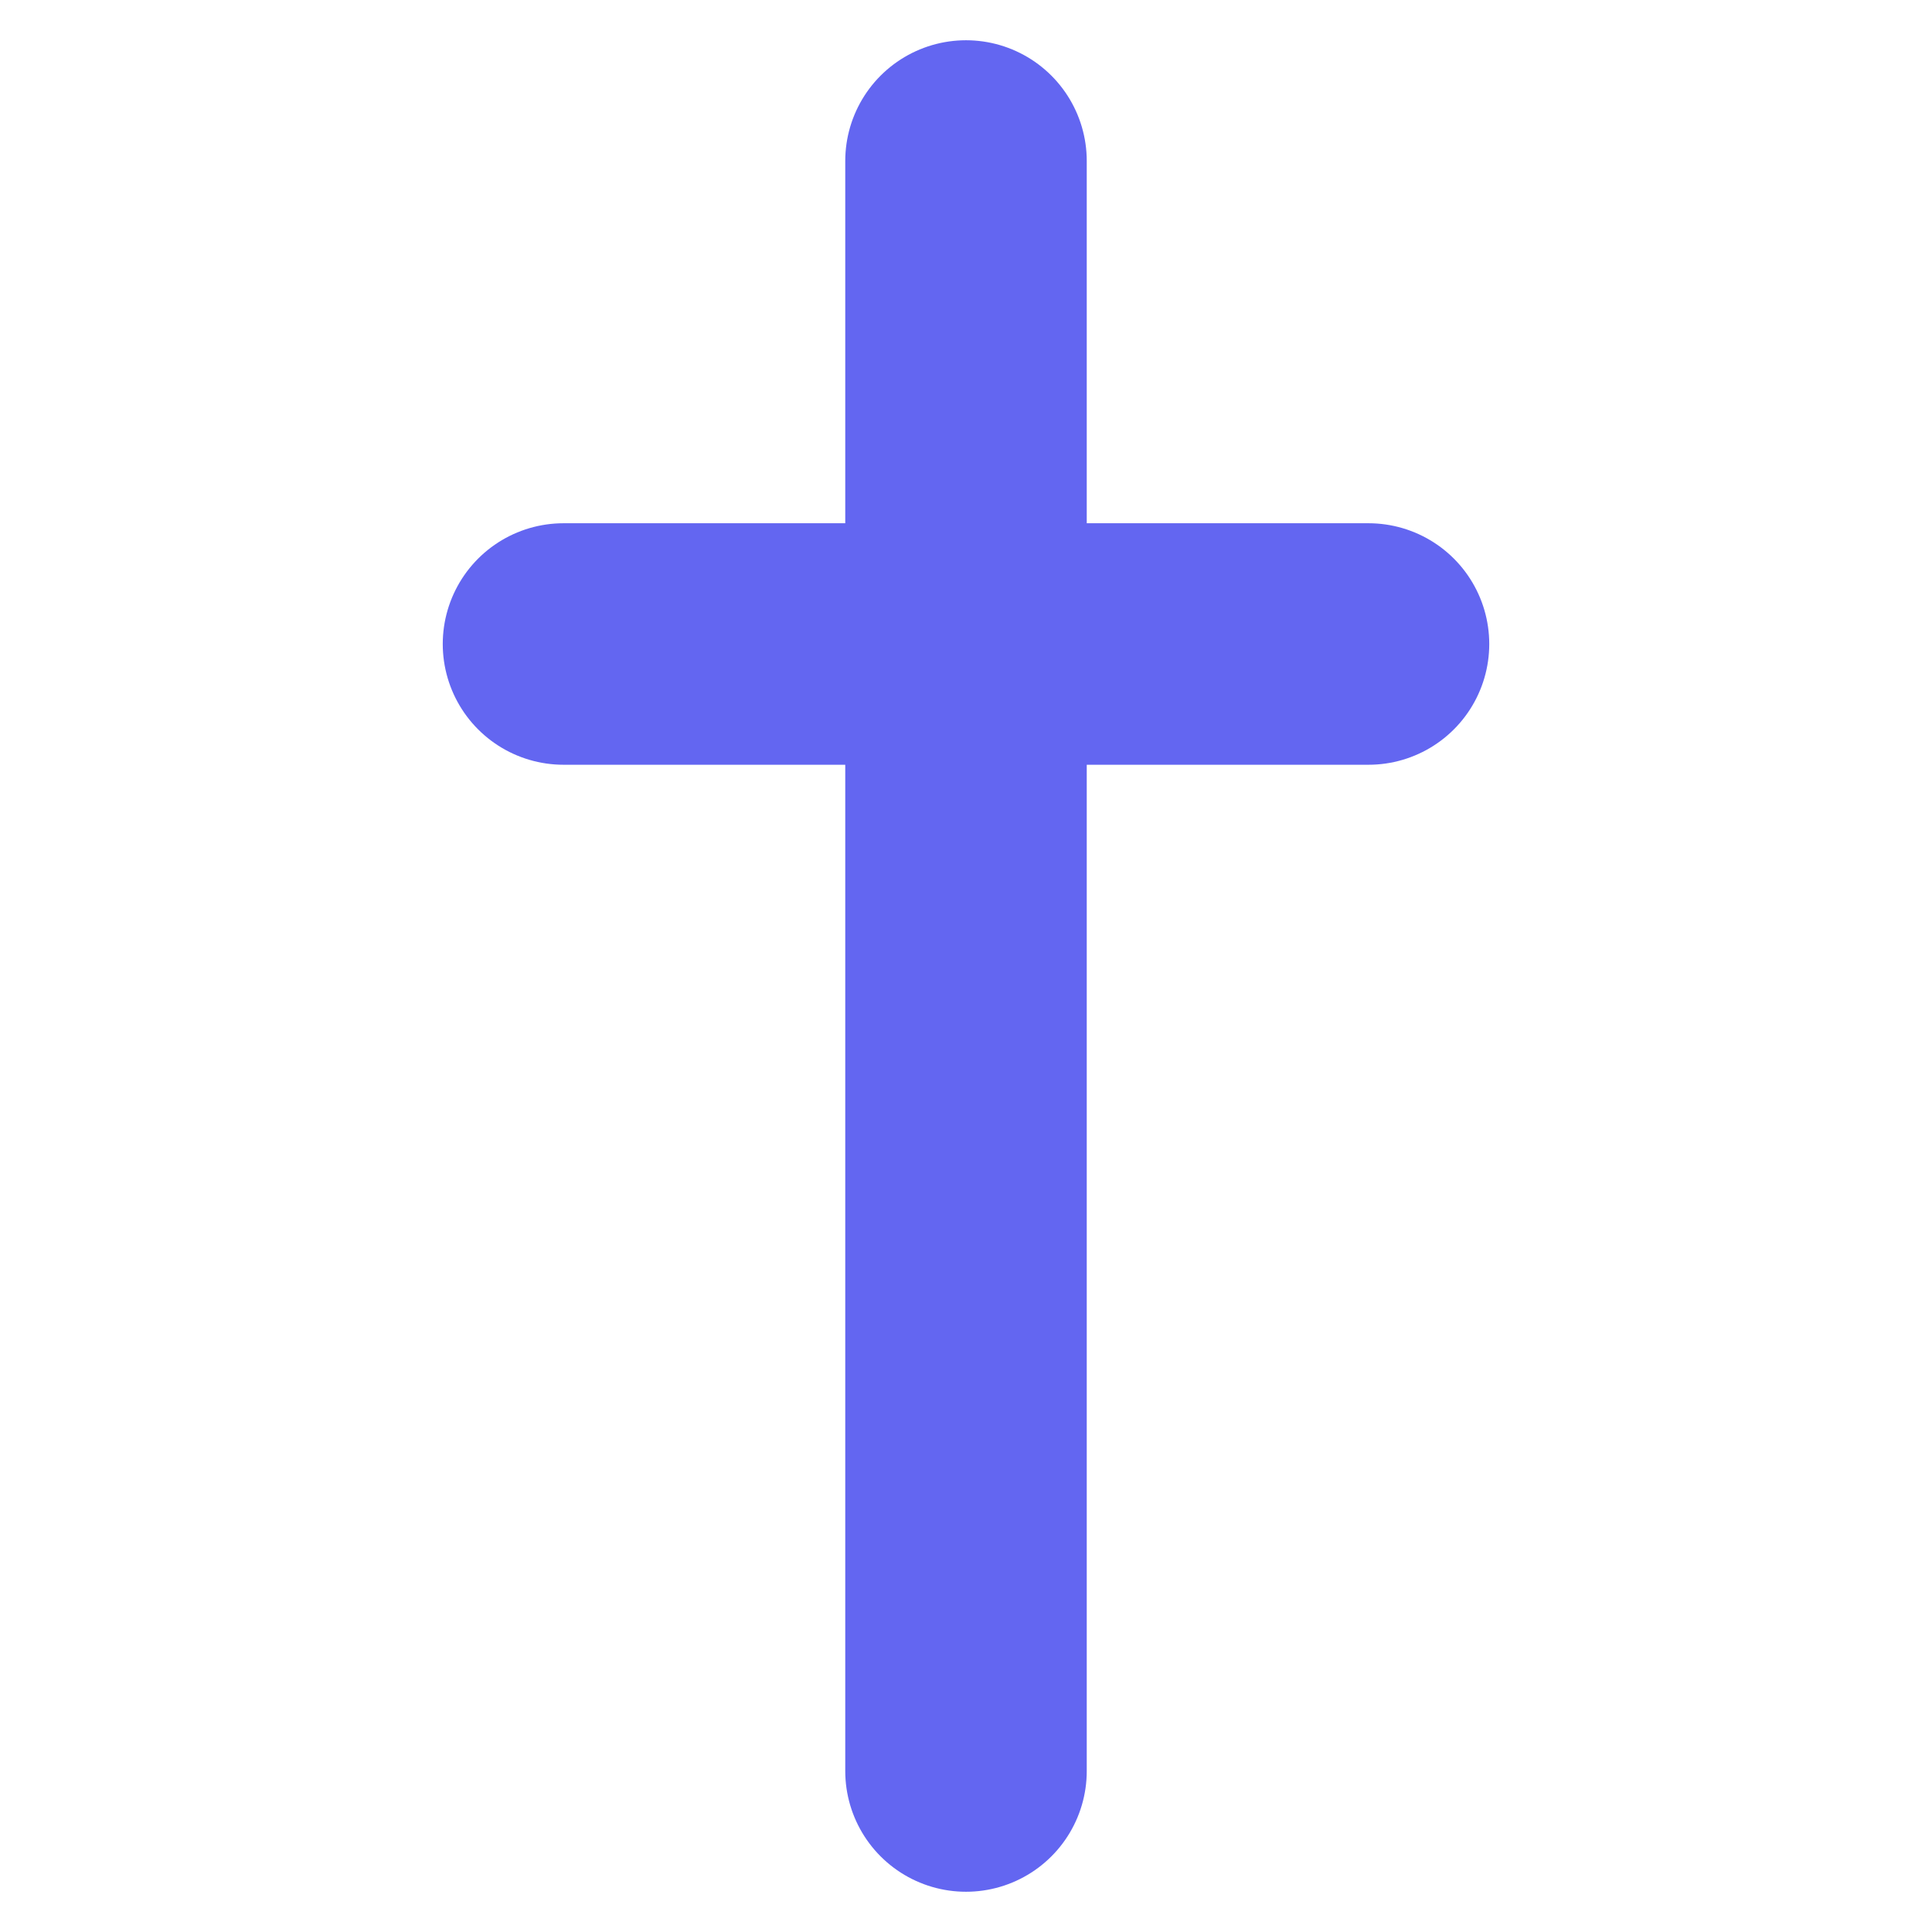
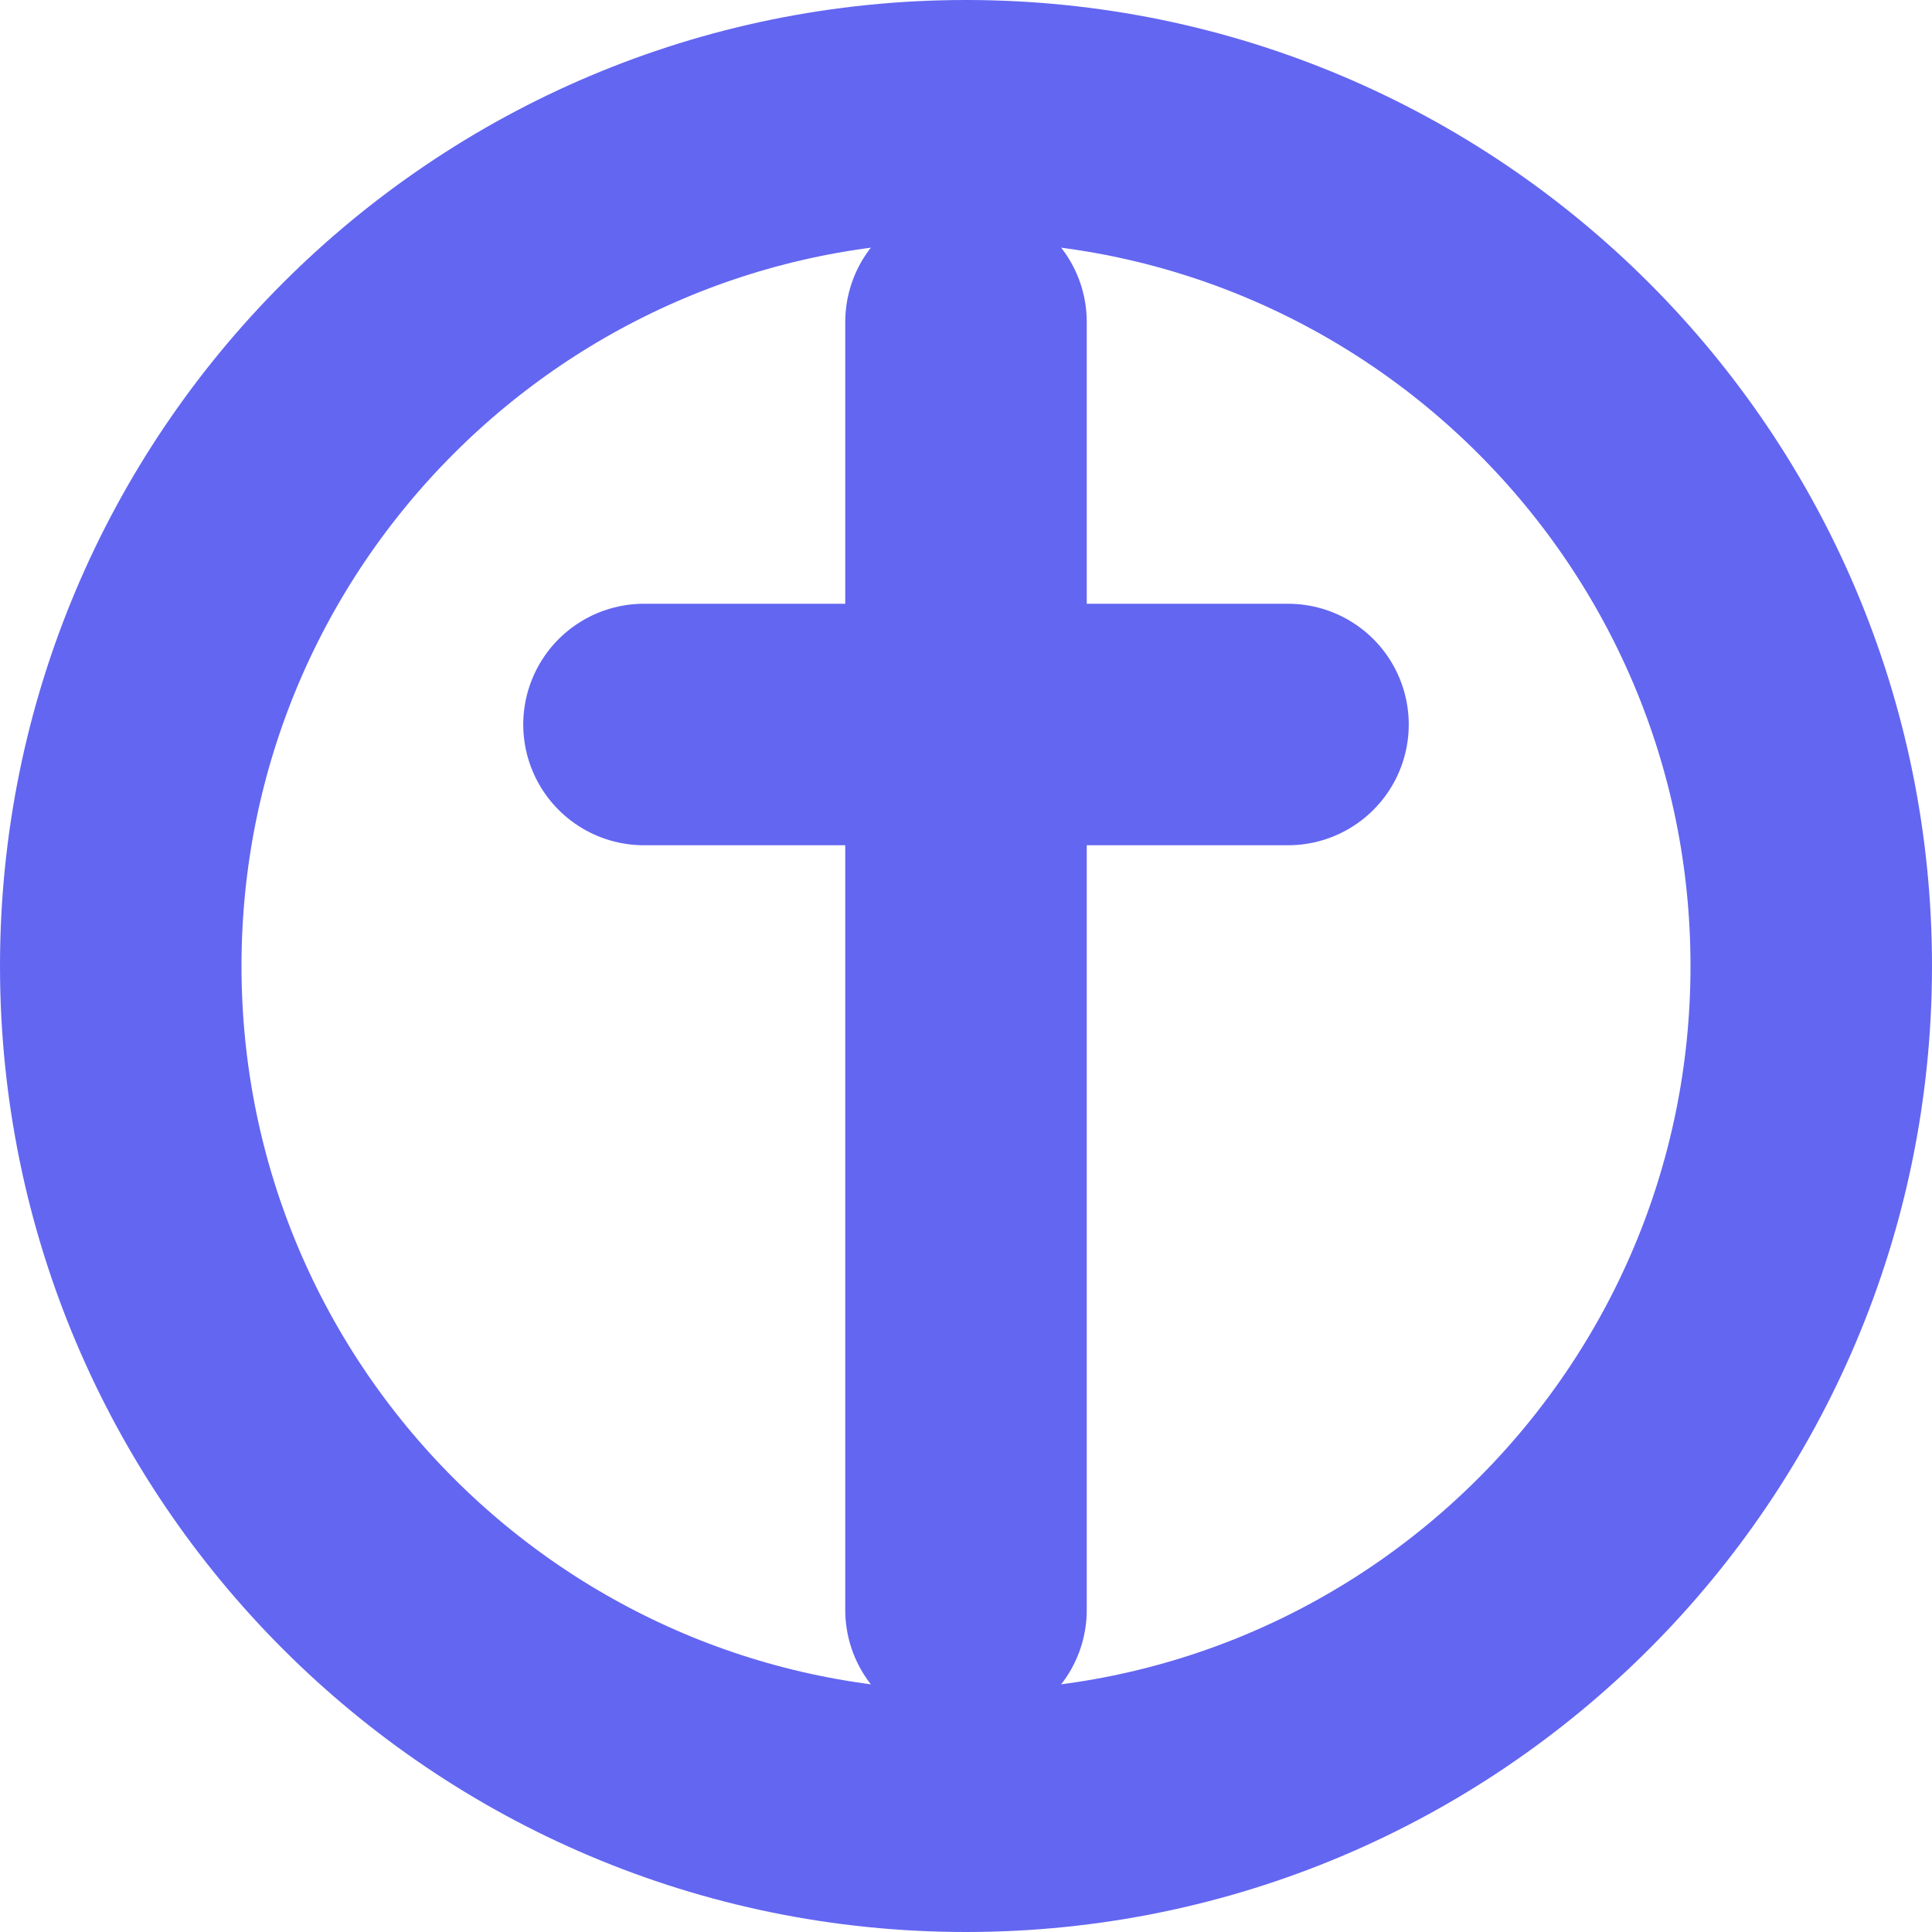
<svg xmlns="http://www.w3.org/2000/svg" viewBox="0 0 24 24" fill="none" stroke="#6366f1" stroke-width="3" stroke-linecap="round" stroke-linejoin="round">
-   <path d="M12 2v20" />
-   <path d="M7 8h10" />
+   <circle cx="12" cy="12" r="10.5" />
+   <path d="M12 4v16" />
+   <path d="M8 9h8" />
</svg>
